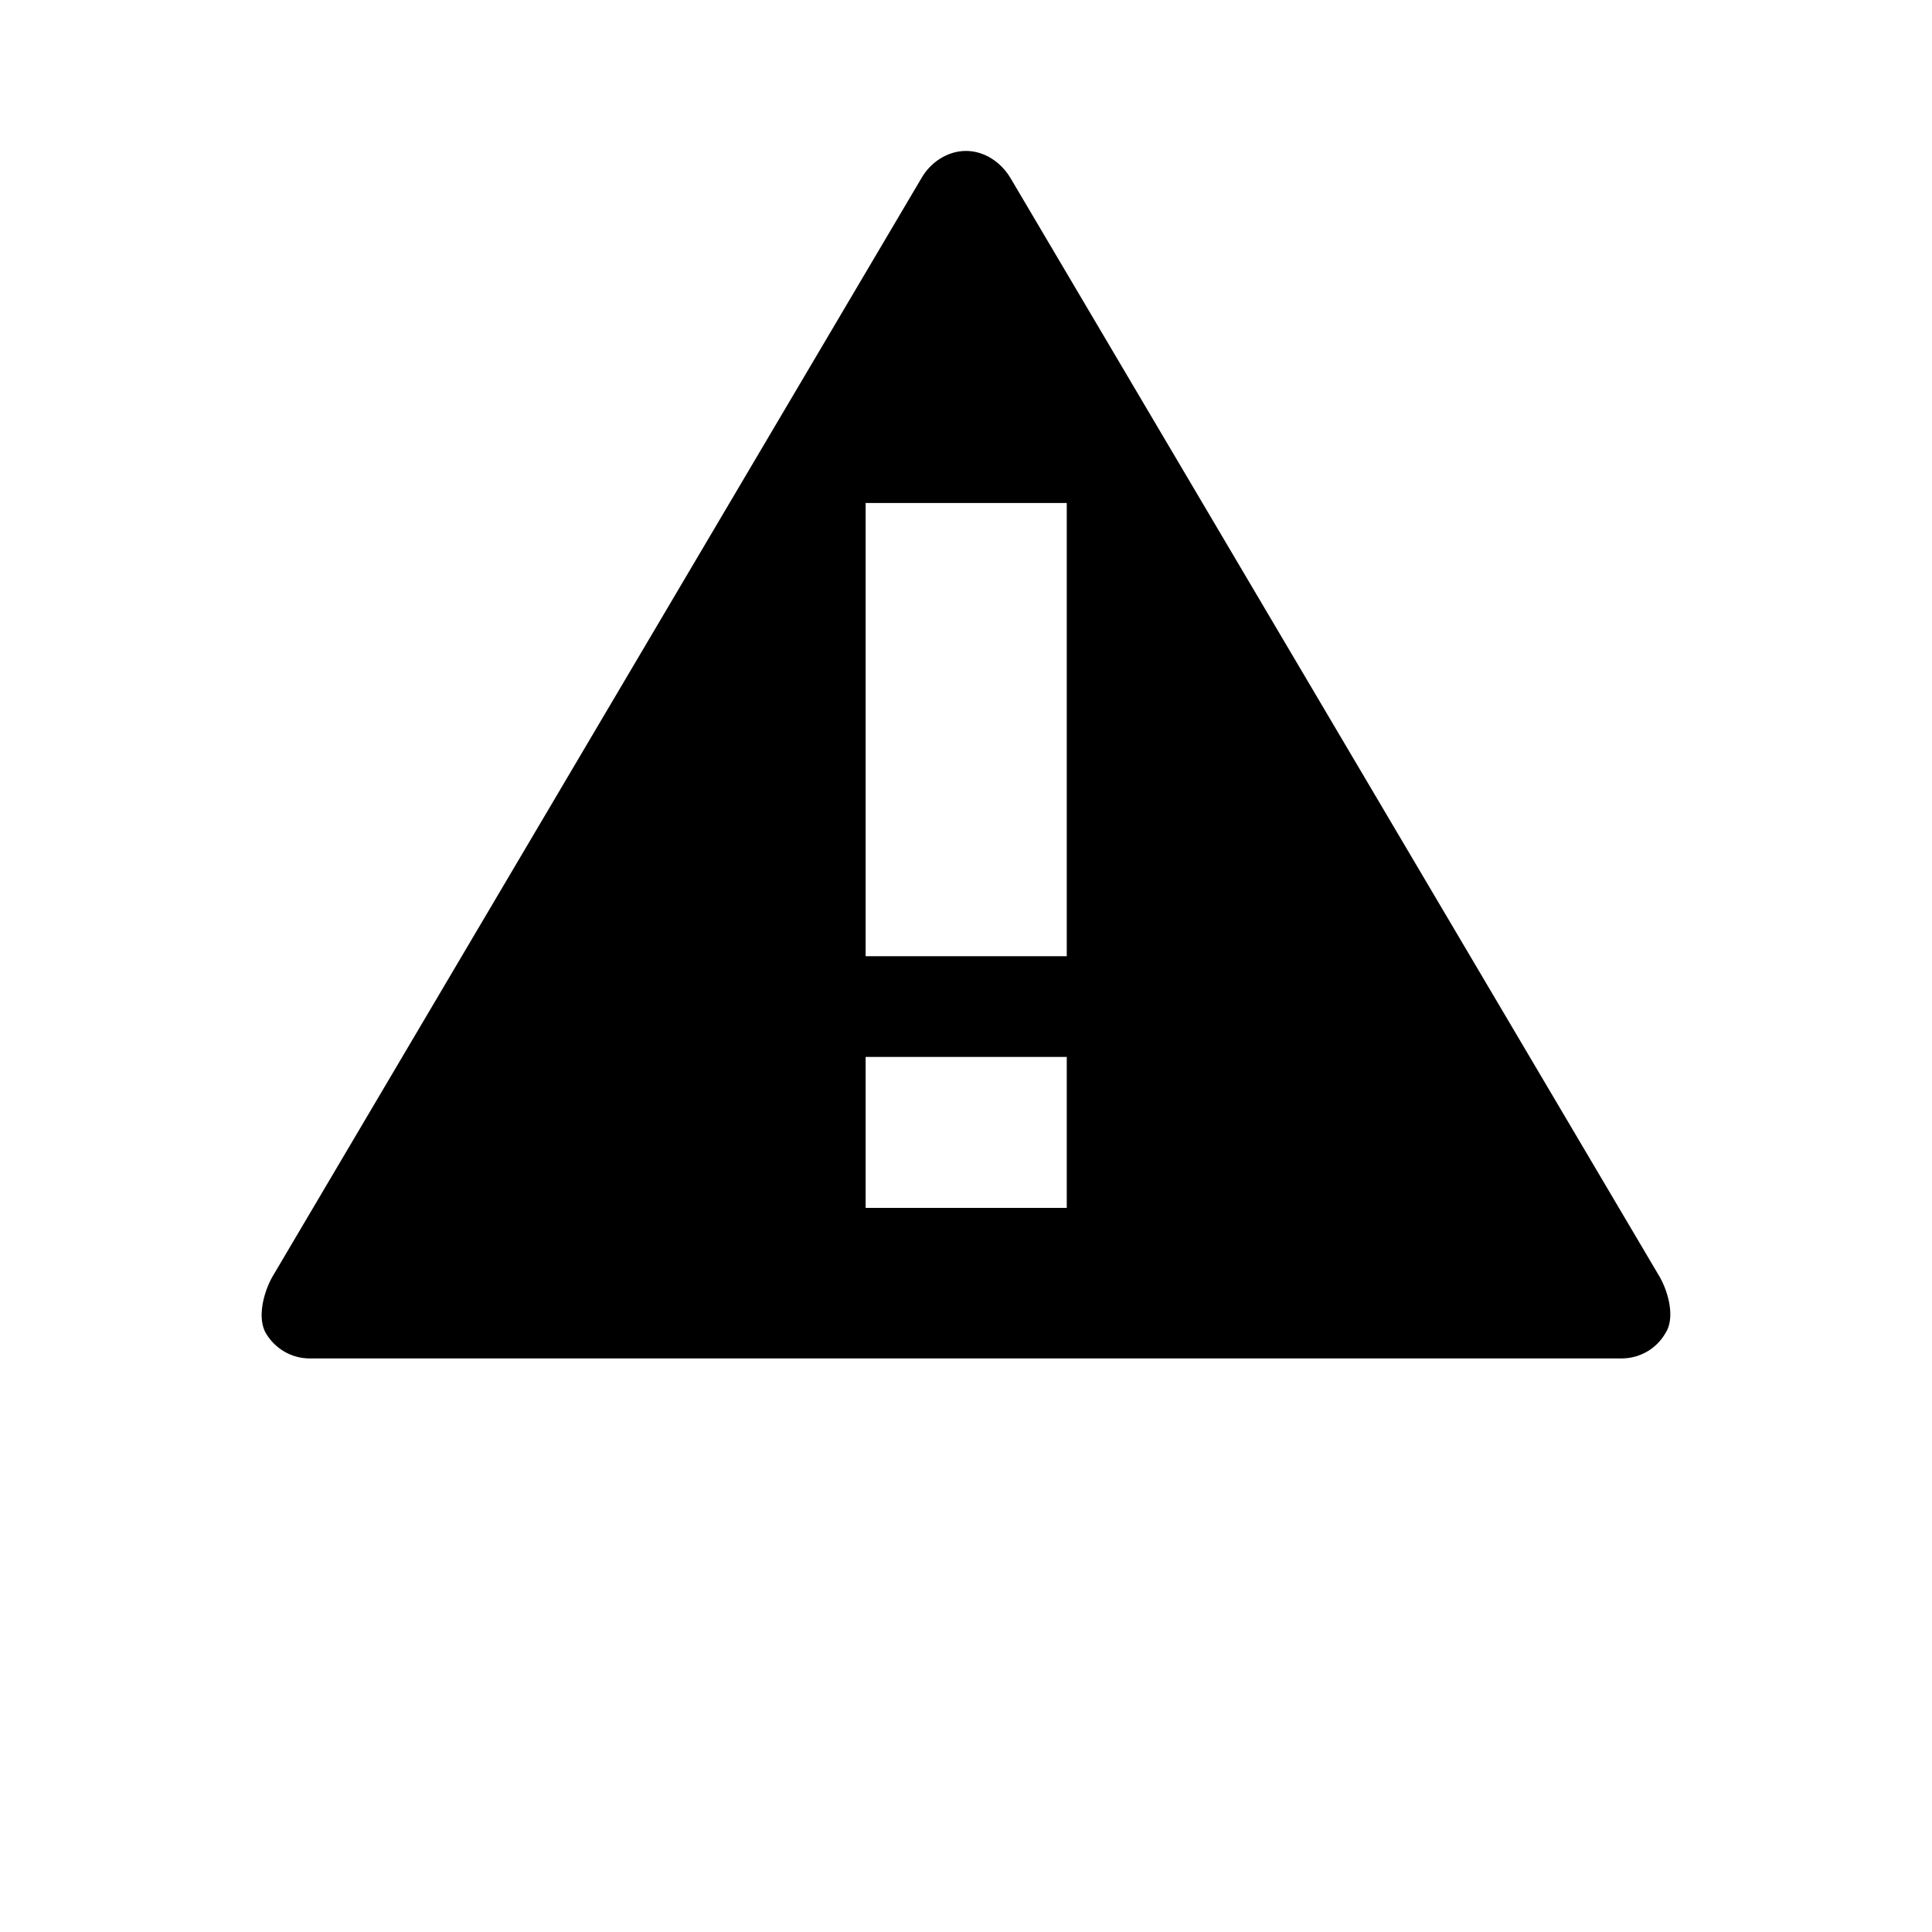
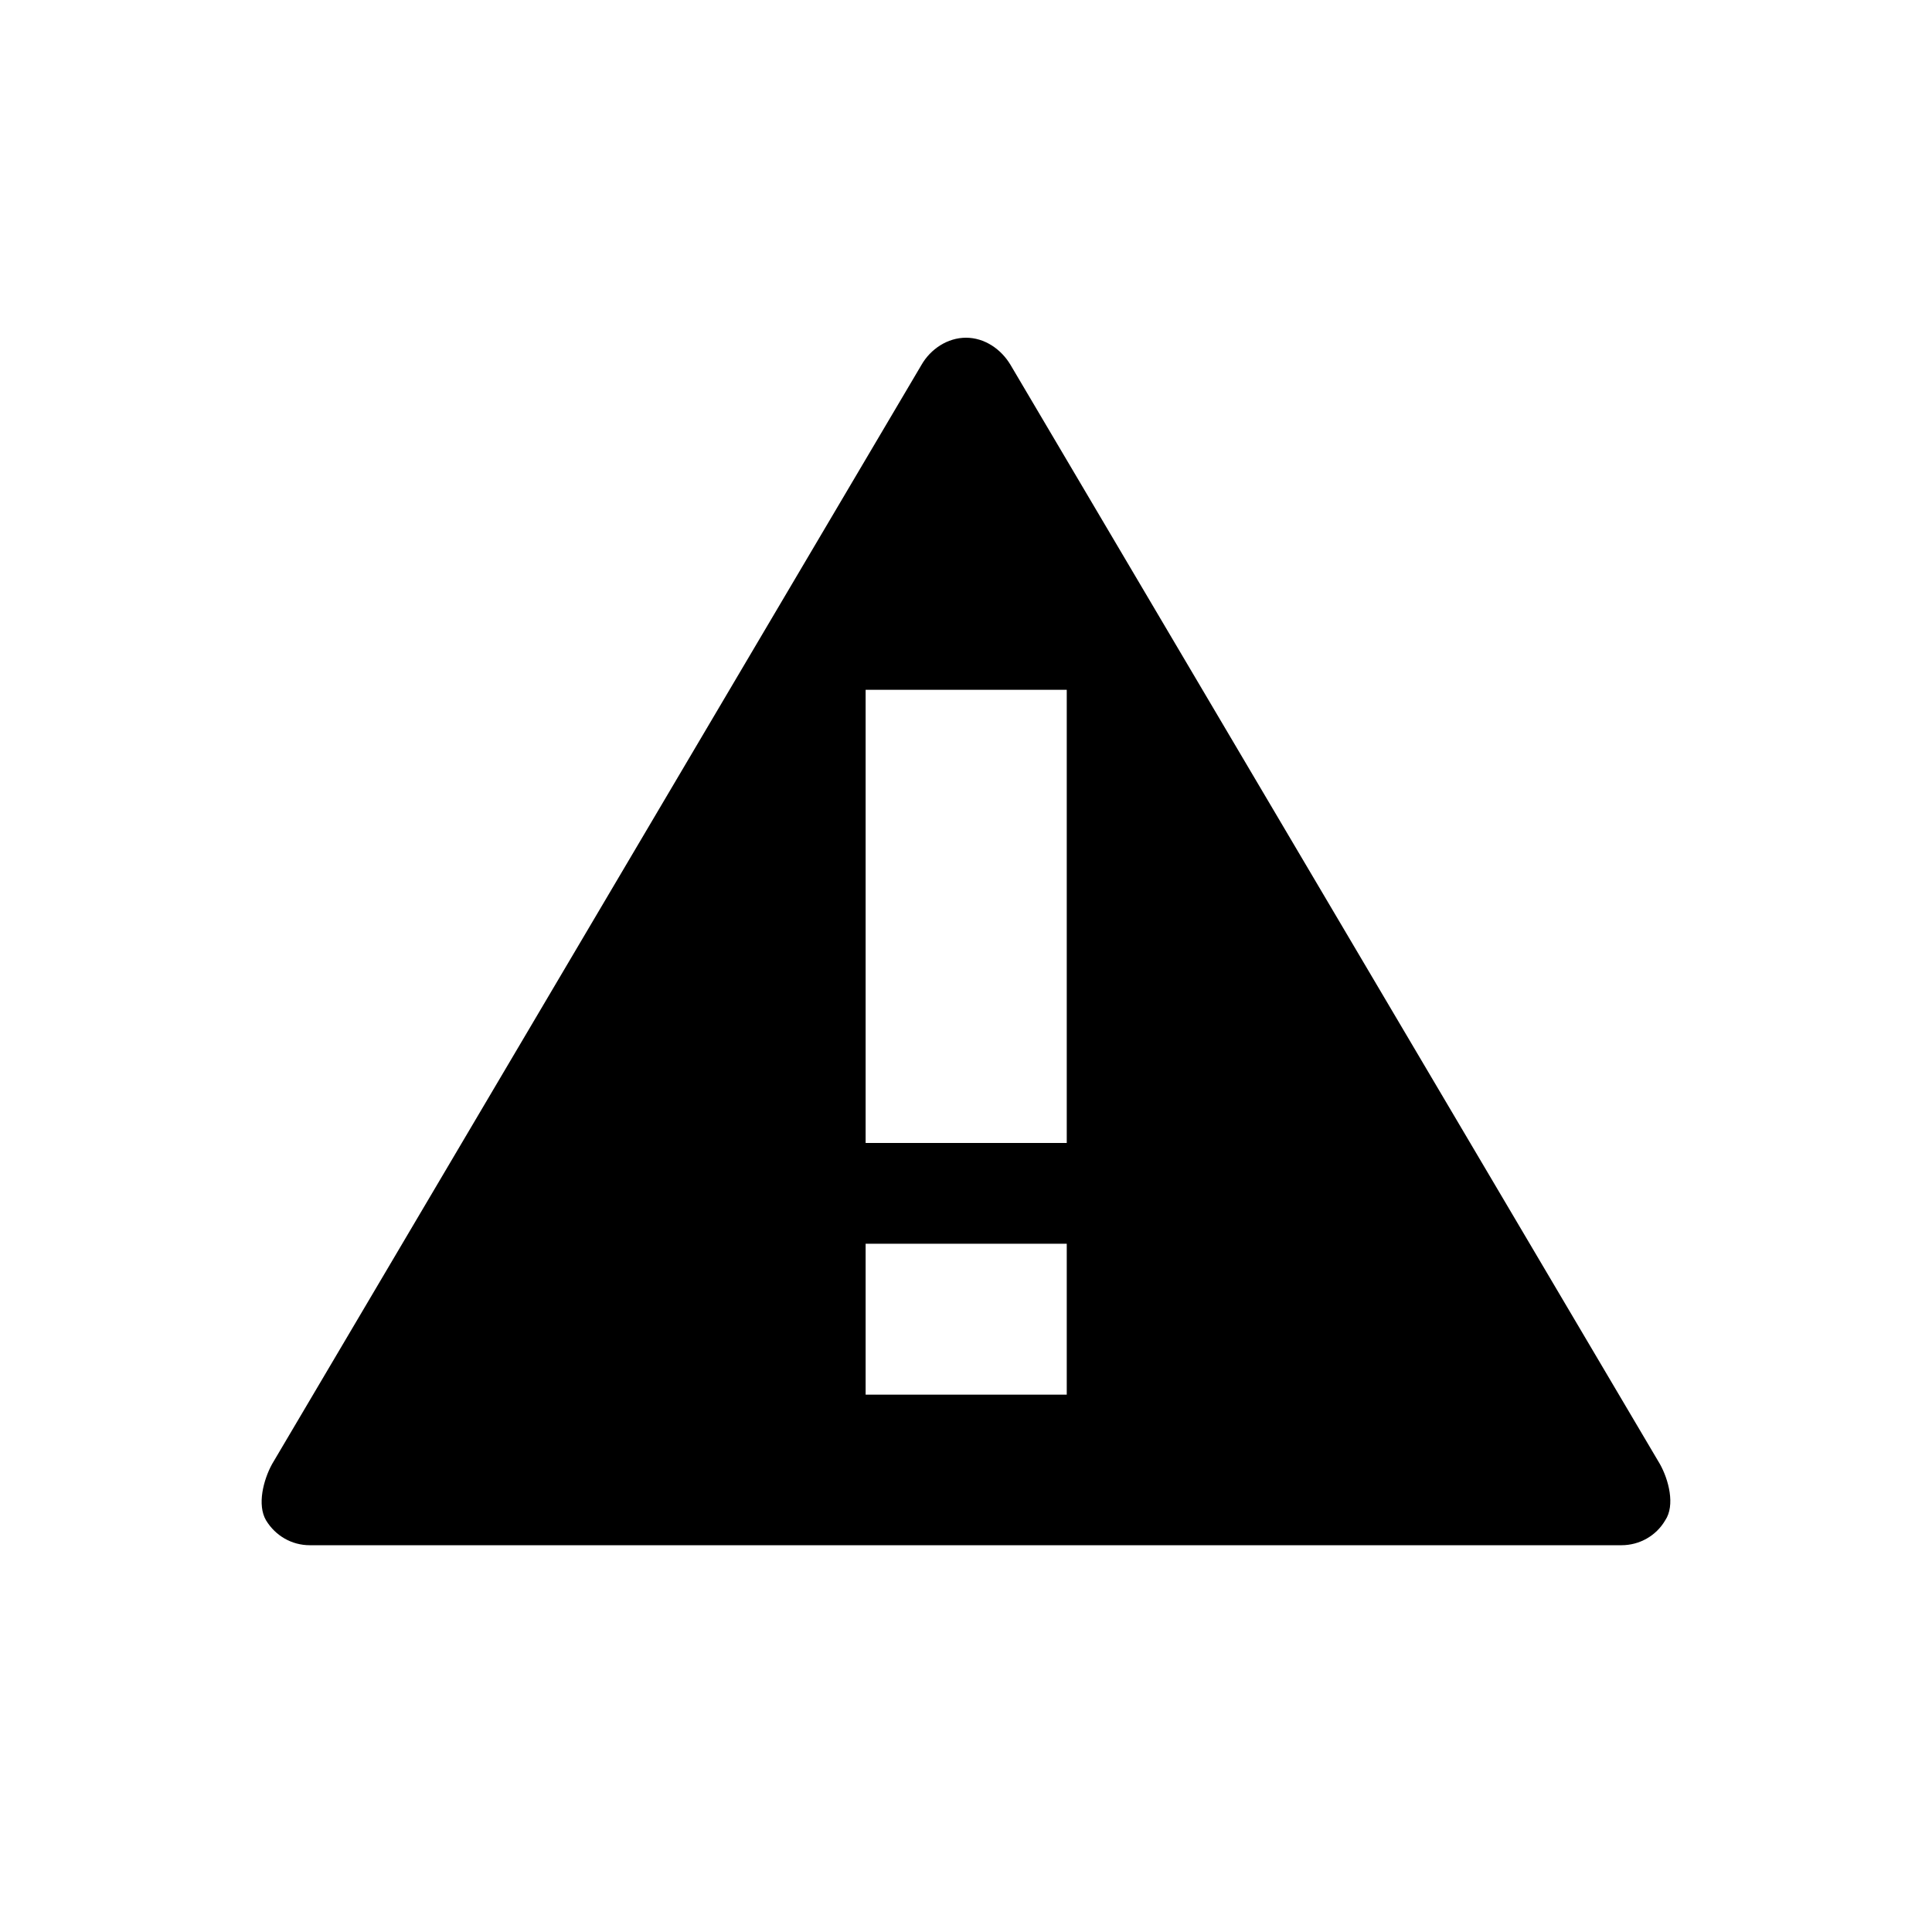
- <svg xmlns="http://www.w3.org/2000/svg" width="512" height="512" viewBox="0 0 512 512">
-   <path d="M439.9 338.5L267.8 47.2C265.3 43 260.9 40 256 40s-9.4 3-11.8 7.2L72.1 338.5c-2.3 4.2-4 10.8-1.6 14.9 2.5 4.1 6.8 6.6 11.6 6.6h347.6c4.8 0 9.2-2.5 11.6-6.6 2.7-4 .9-10.8-1.4-14.9zm-157.2-18.4h-53.3v-40h53.3v40zm0-66.7h-53.3V133.3h53.3v120.1z" />
+ <svg xmlns="http://www.w3.org/2000/svg" width="512px" height="512px" viewBox="0 0 512 512" version="1.1">
+   <g id="alert-circled" stroke="none" stroke-width="1" fill="none" fill-rule="evenodd">
+     <path d="M439.9,388 L267.8,96.7 C265.3,92.5 260.9,89.5 256,89.5 C251.1,89.5 246.6,92.5 244.2,96.7 L72.1,388 C69.8,392.2 68.1,398.8 70.5,402.9 C73,407 77.3,409.5 82.1,409.5 L429.7,409.5 C434.5,409.5 438.9,407 441.3,402.9 C444,398.9 442.2,392.1 439.9,388 L439.9,388 Z M282.7,369.6 L229.4,369.6 L229.4,329.6 L282.7,329.6 L282.7,369.6 Z M282.7,302.9 L229.4,302.9 L229.4,182.8 L282.7,182.8 L282.7,302.9 L282.7,302.9 Z" id="Shape" fill="#000000" fill-rule="nonzero" />
+   </g>
</svg>
